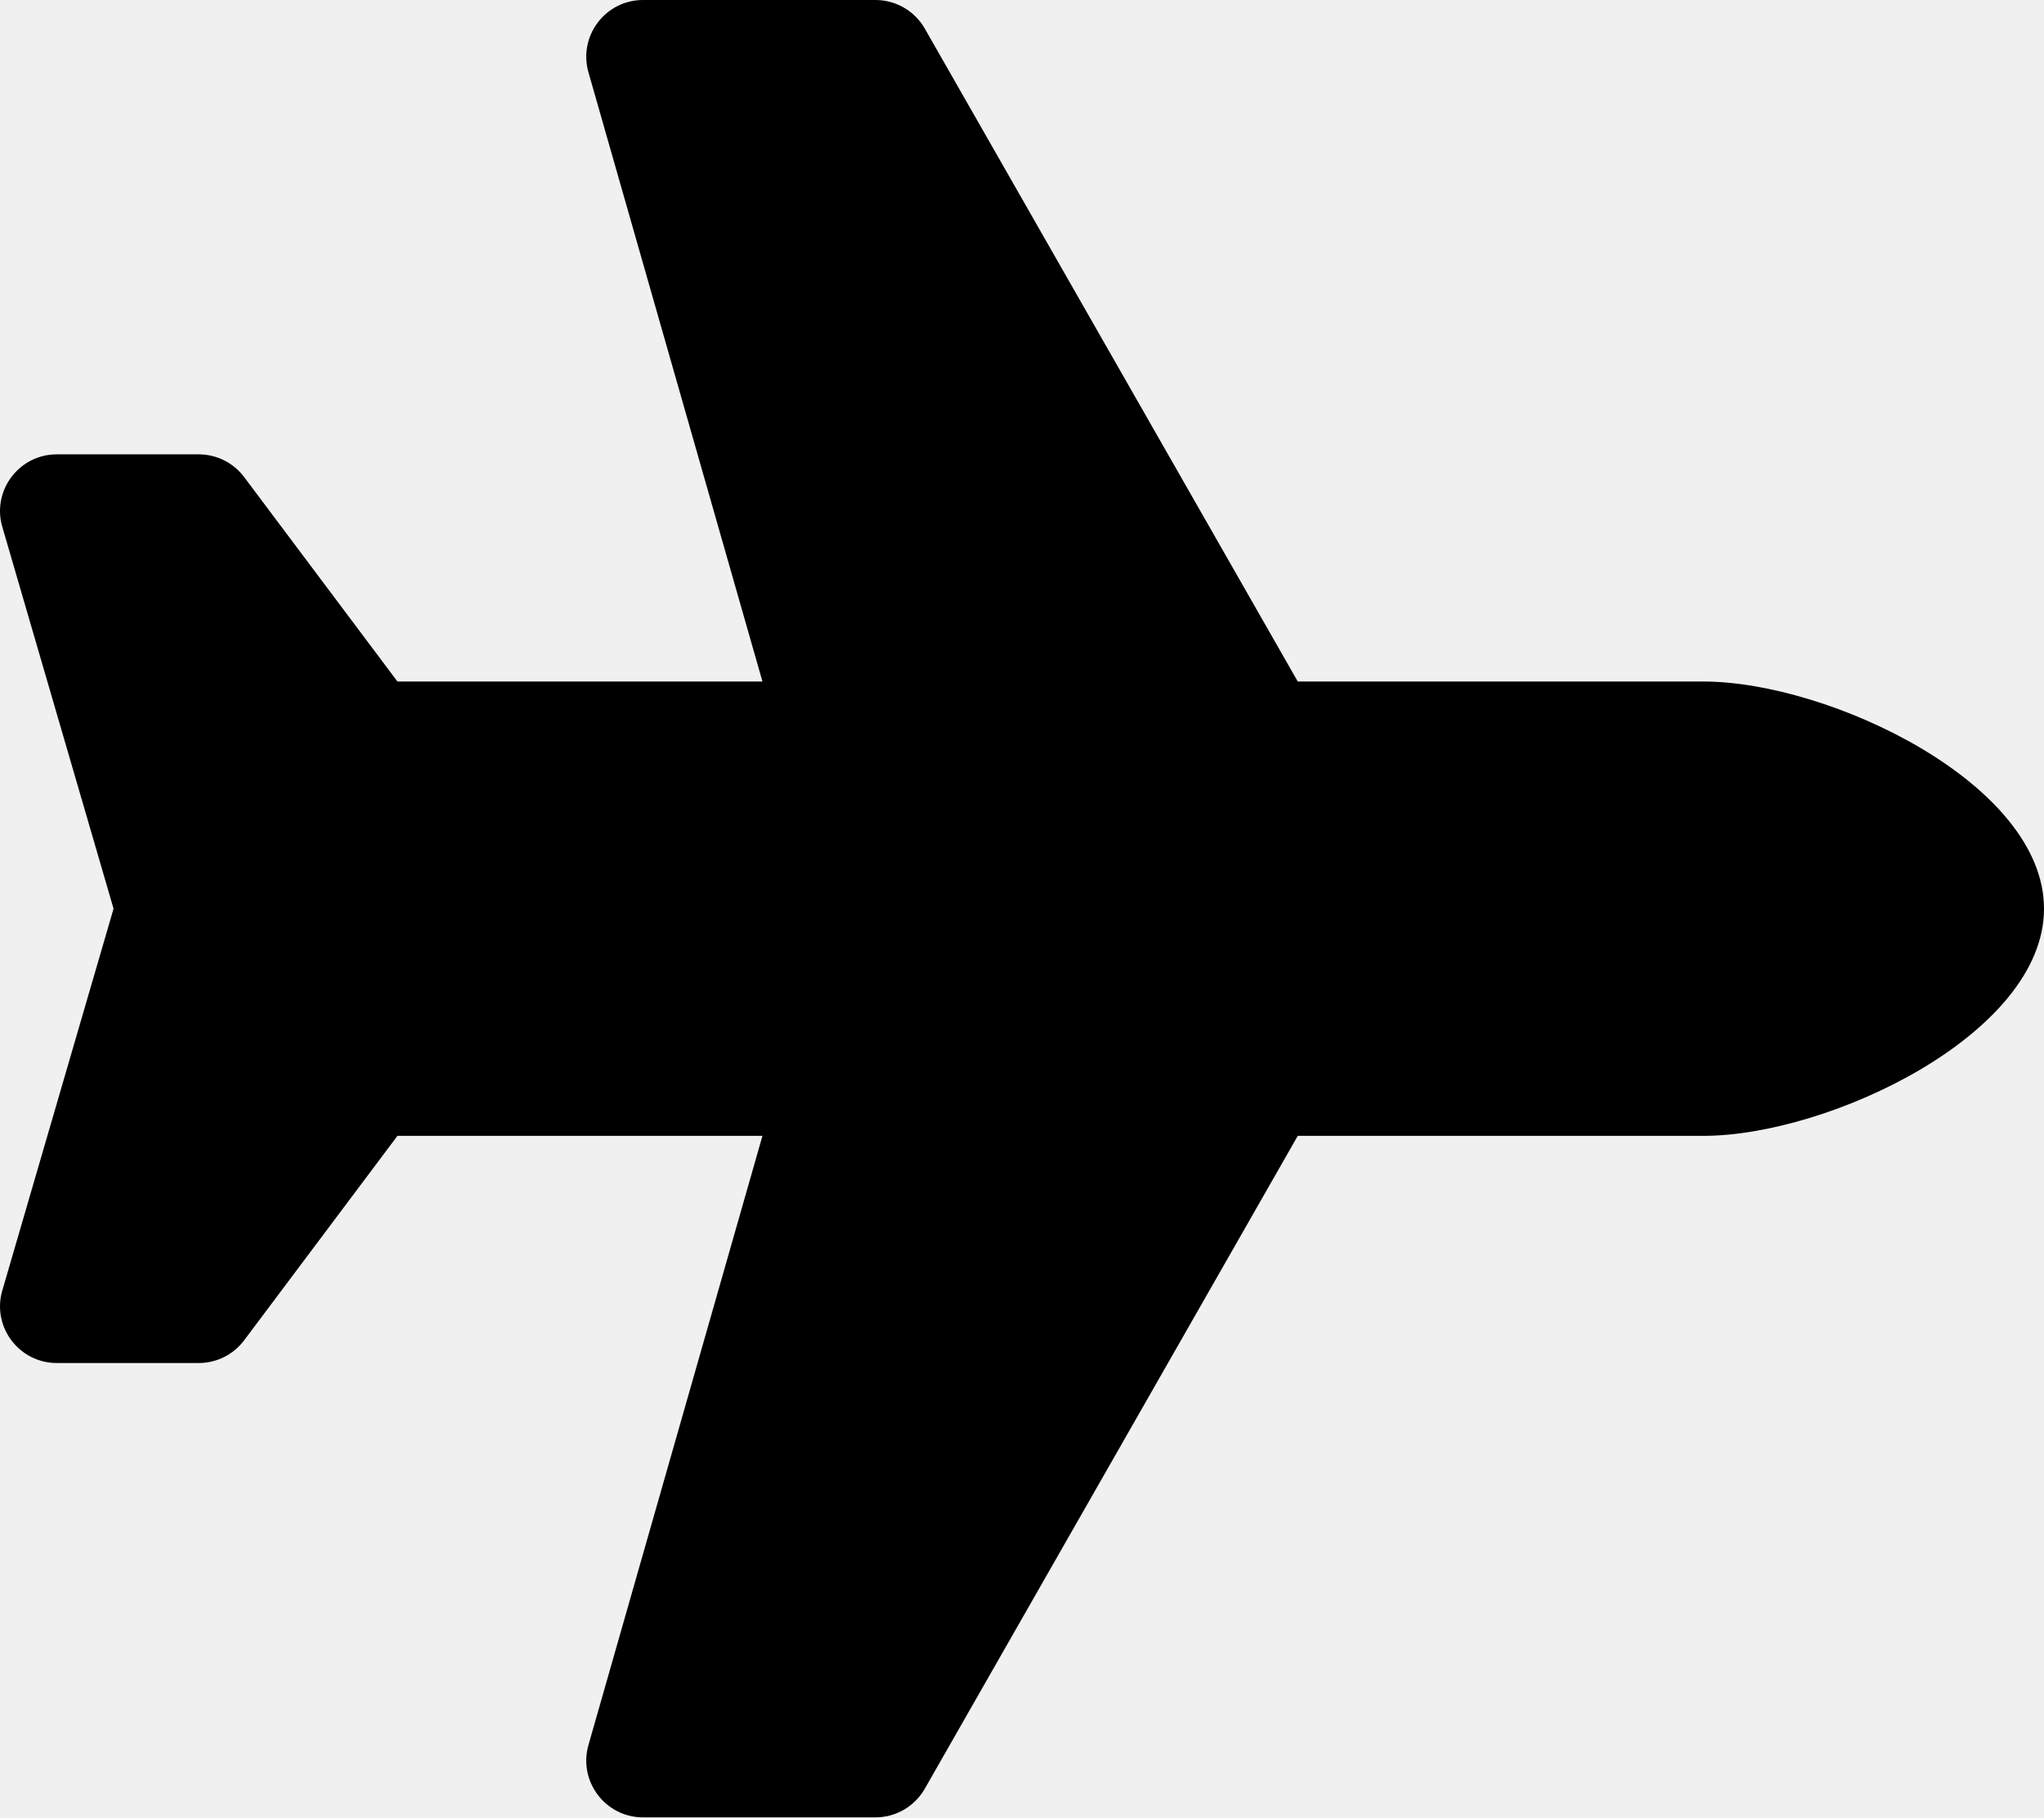
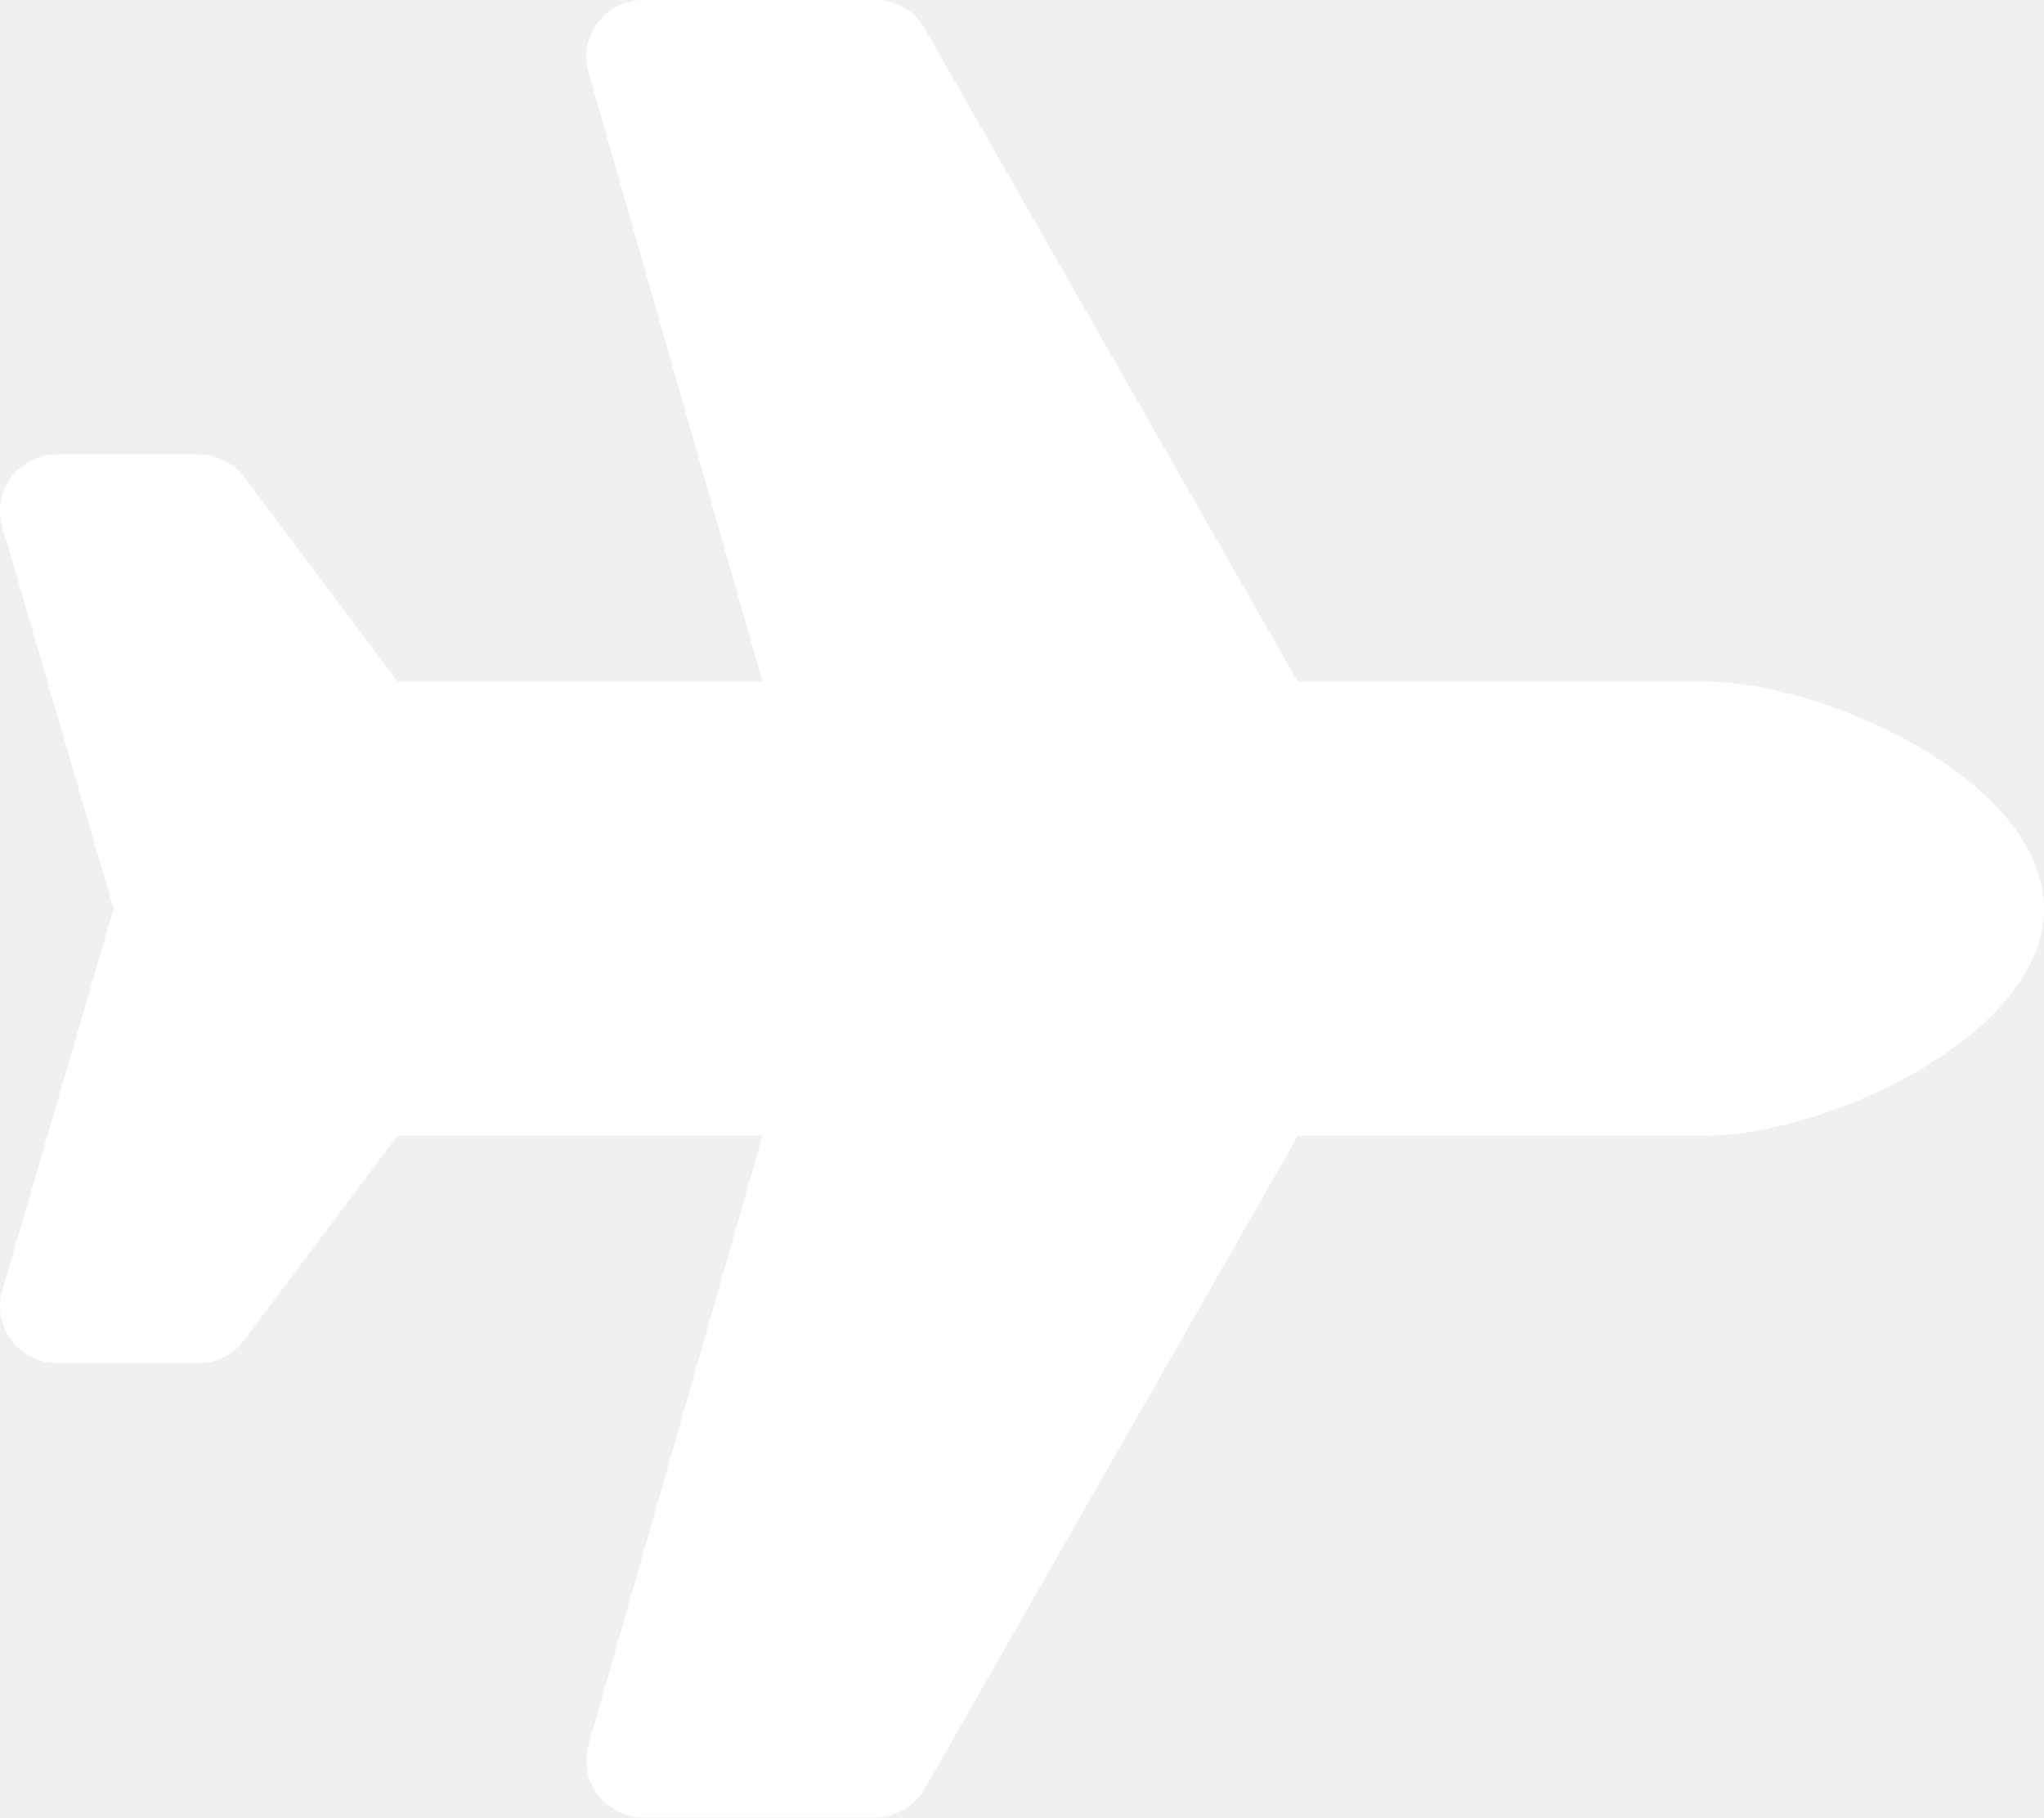
<svg xmlns="http://www.w3.org/2000/svg" aria-hidden="true" focusable="false" data-prefix="fas" data-icon="plane" role="img" viewBox="0 0 576 512" class="svg-inline--fa fa-plane fa-w-18 fa-3x">
-   <path fill="currentColor" d="M480 192H365.71L260.61 8.06A16.014 16.014 0 0 0 246.71 0h-65.5c-10.63 0-18.3 10.17-15.38 20.39L214.86 192H112l-43.2-57.6c-3.02-4.03-7.77-6.4-12.8-6.4H16.01C5.6 128-2.04 137.78.49 147.88L32 256 .49 364.12C-2.04 374.22 5.6 384 16.01 384H56c5.04 0 9.78-2.37 12.8-6.4L112 320h102.86l-49.03 171.6c-2.92 10.22 4.75 20.4 15.38 20.4h65.5c5.74 0 11.04-3.08 13.89-8.06L365.71 320H480c35.35 0 96-28.65 96-64s-60.65-64-96-64z" class="" />
+   <path fill="#fff" d="M480 192H365.71L260.61 8.06A16.014 16.014 0 0 0 246.71 0h-65.5c-10.63 0-18.3 10.17-15.38 20.39L214.86 192H112l-43.2-57.6c-3.02-4.03-7.77-6.4-12.8-6.4H16.01C5.6 128-2.04 137.78.49 147.88L32 256 .49 364.12C-2.04 374.22 5.6 384 16.01 384H56c5.04 0 9.78-2.37 12.8-6.4L112 320h102.86l-49.03 171.6c-2.92 10.22 4.75 20.4 15.38 20.4h65.5c5.74 0 11.04-3.08 13.89-8.06L365.71 320H480c35.35 0 96-28.65 96-64s-60.65-64-96-64z" class="" />
</svg>
